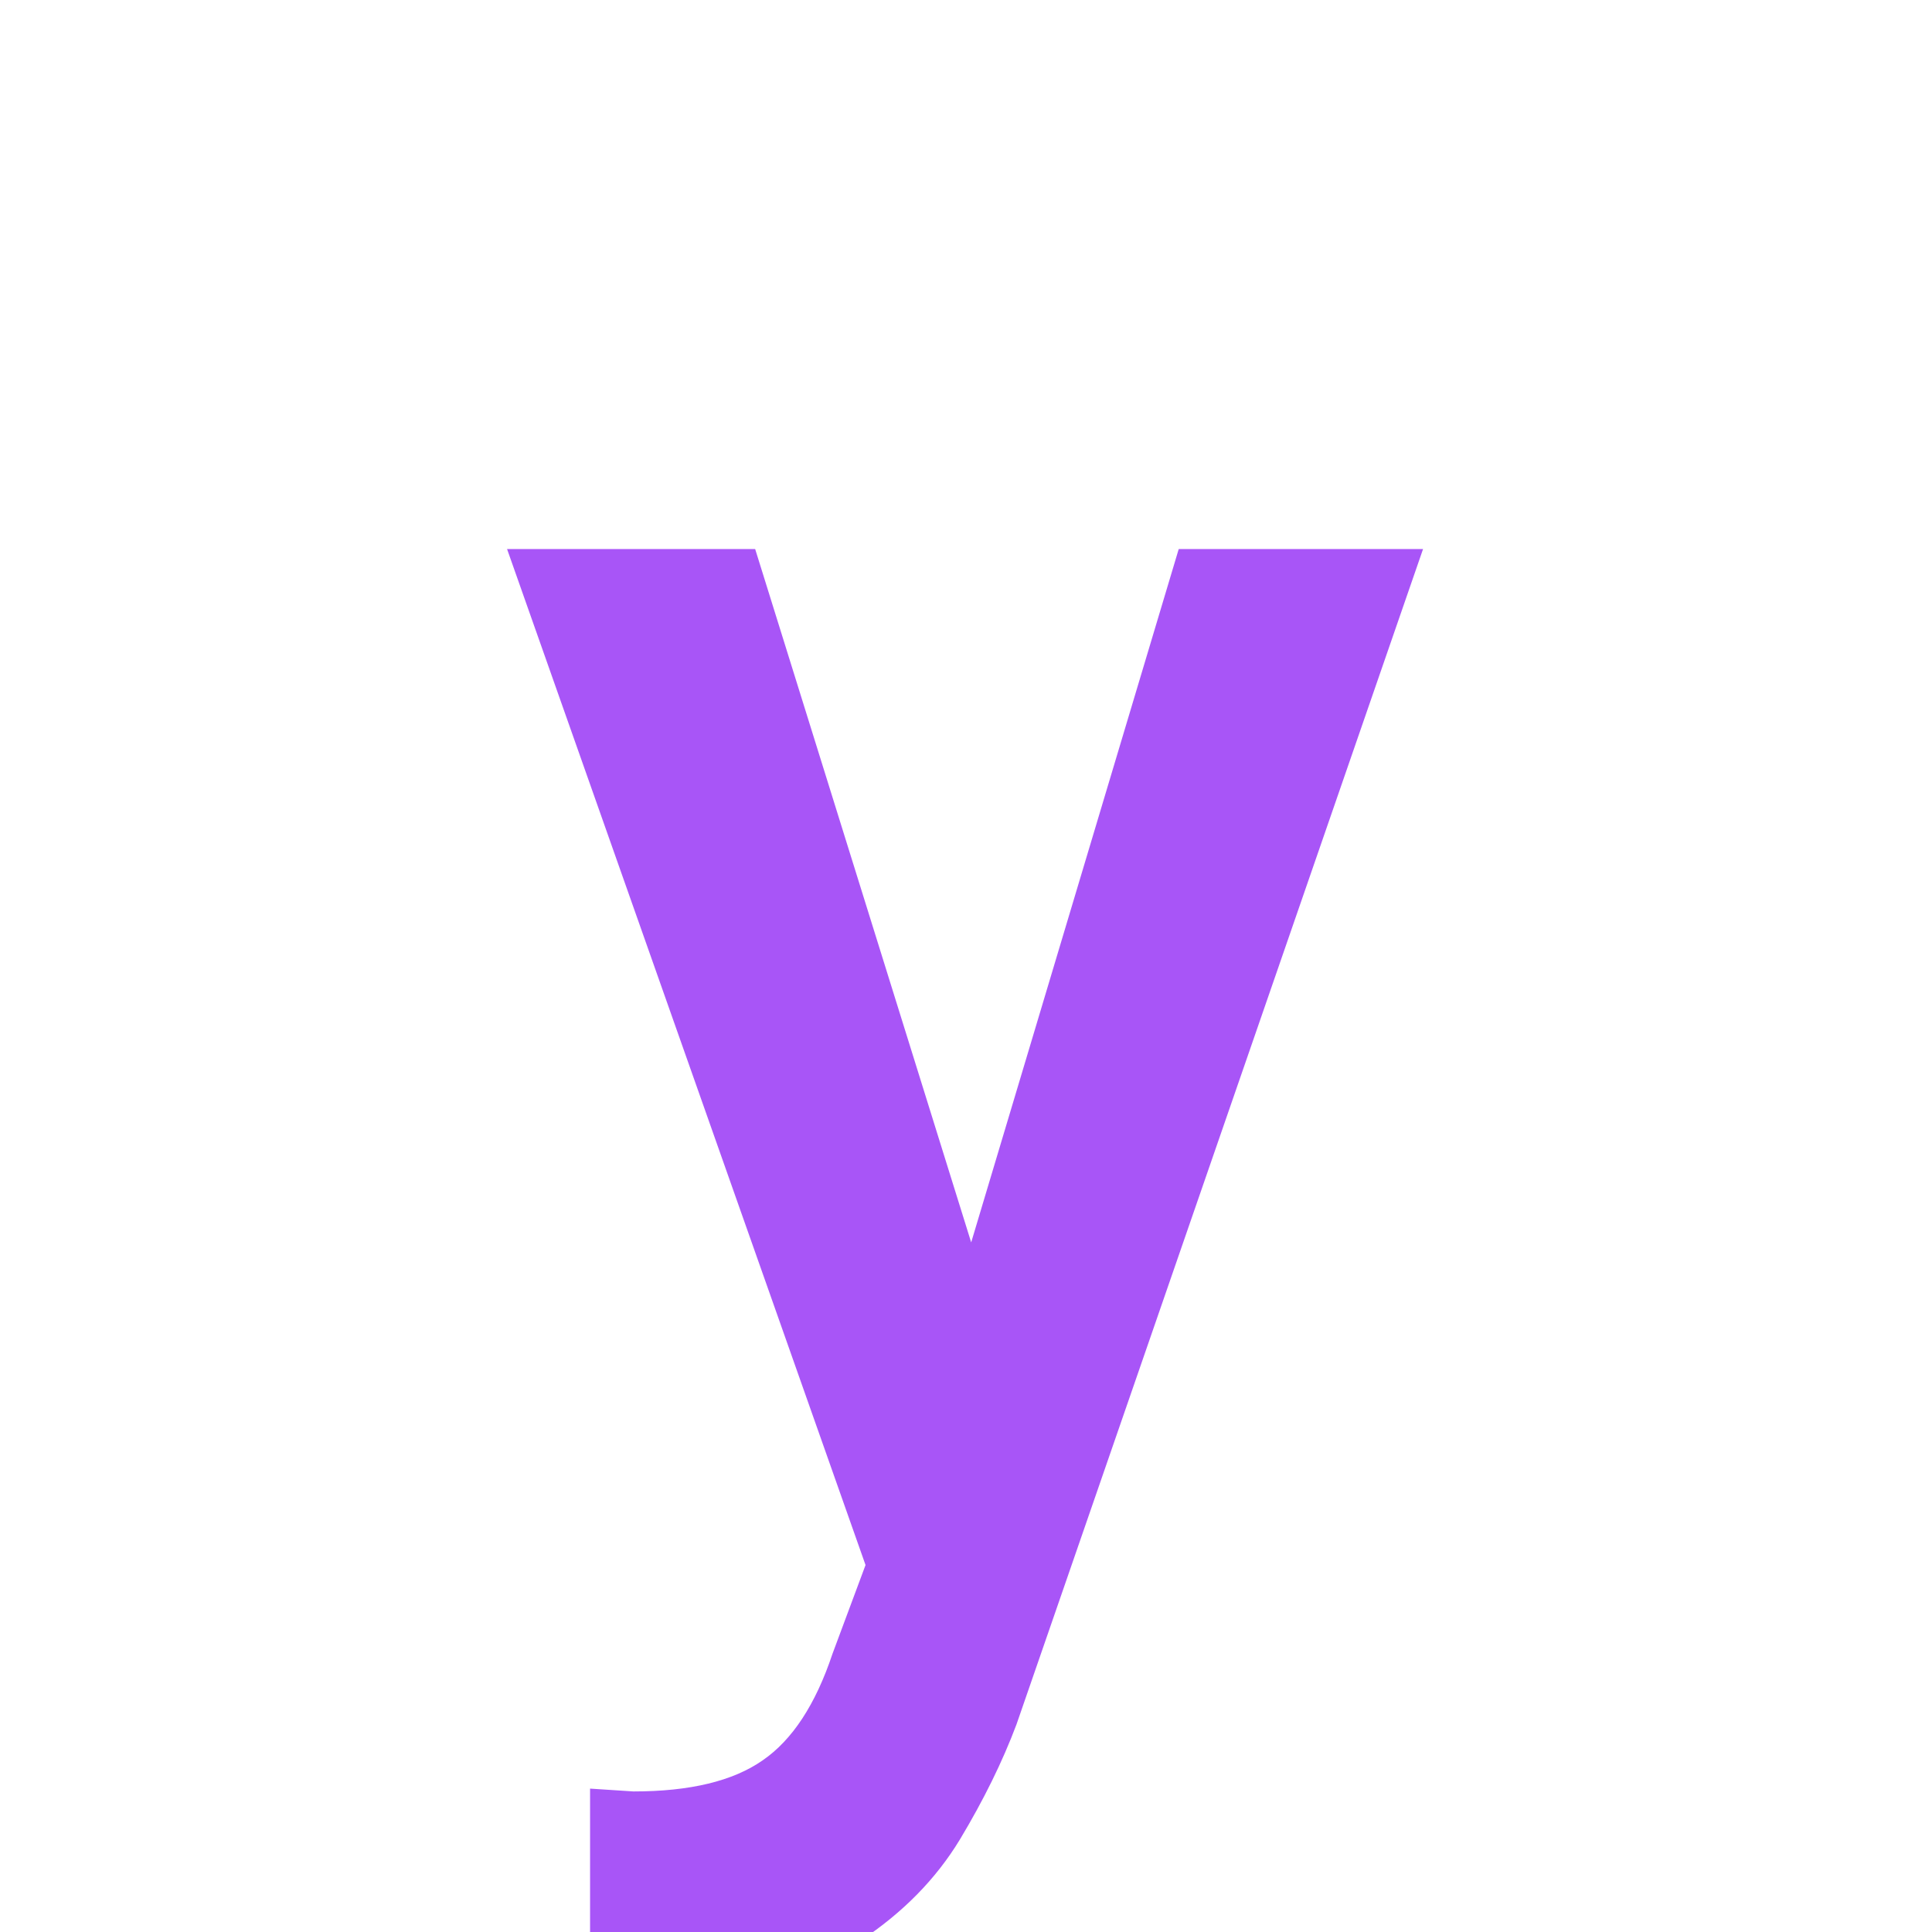
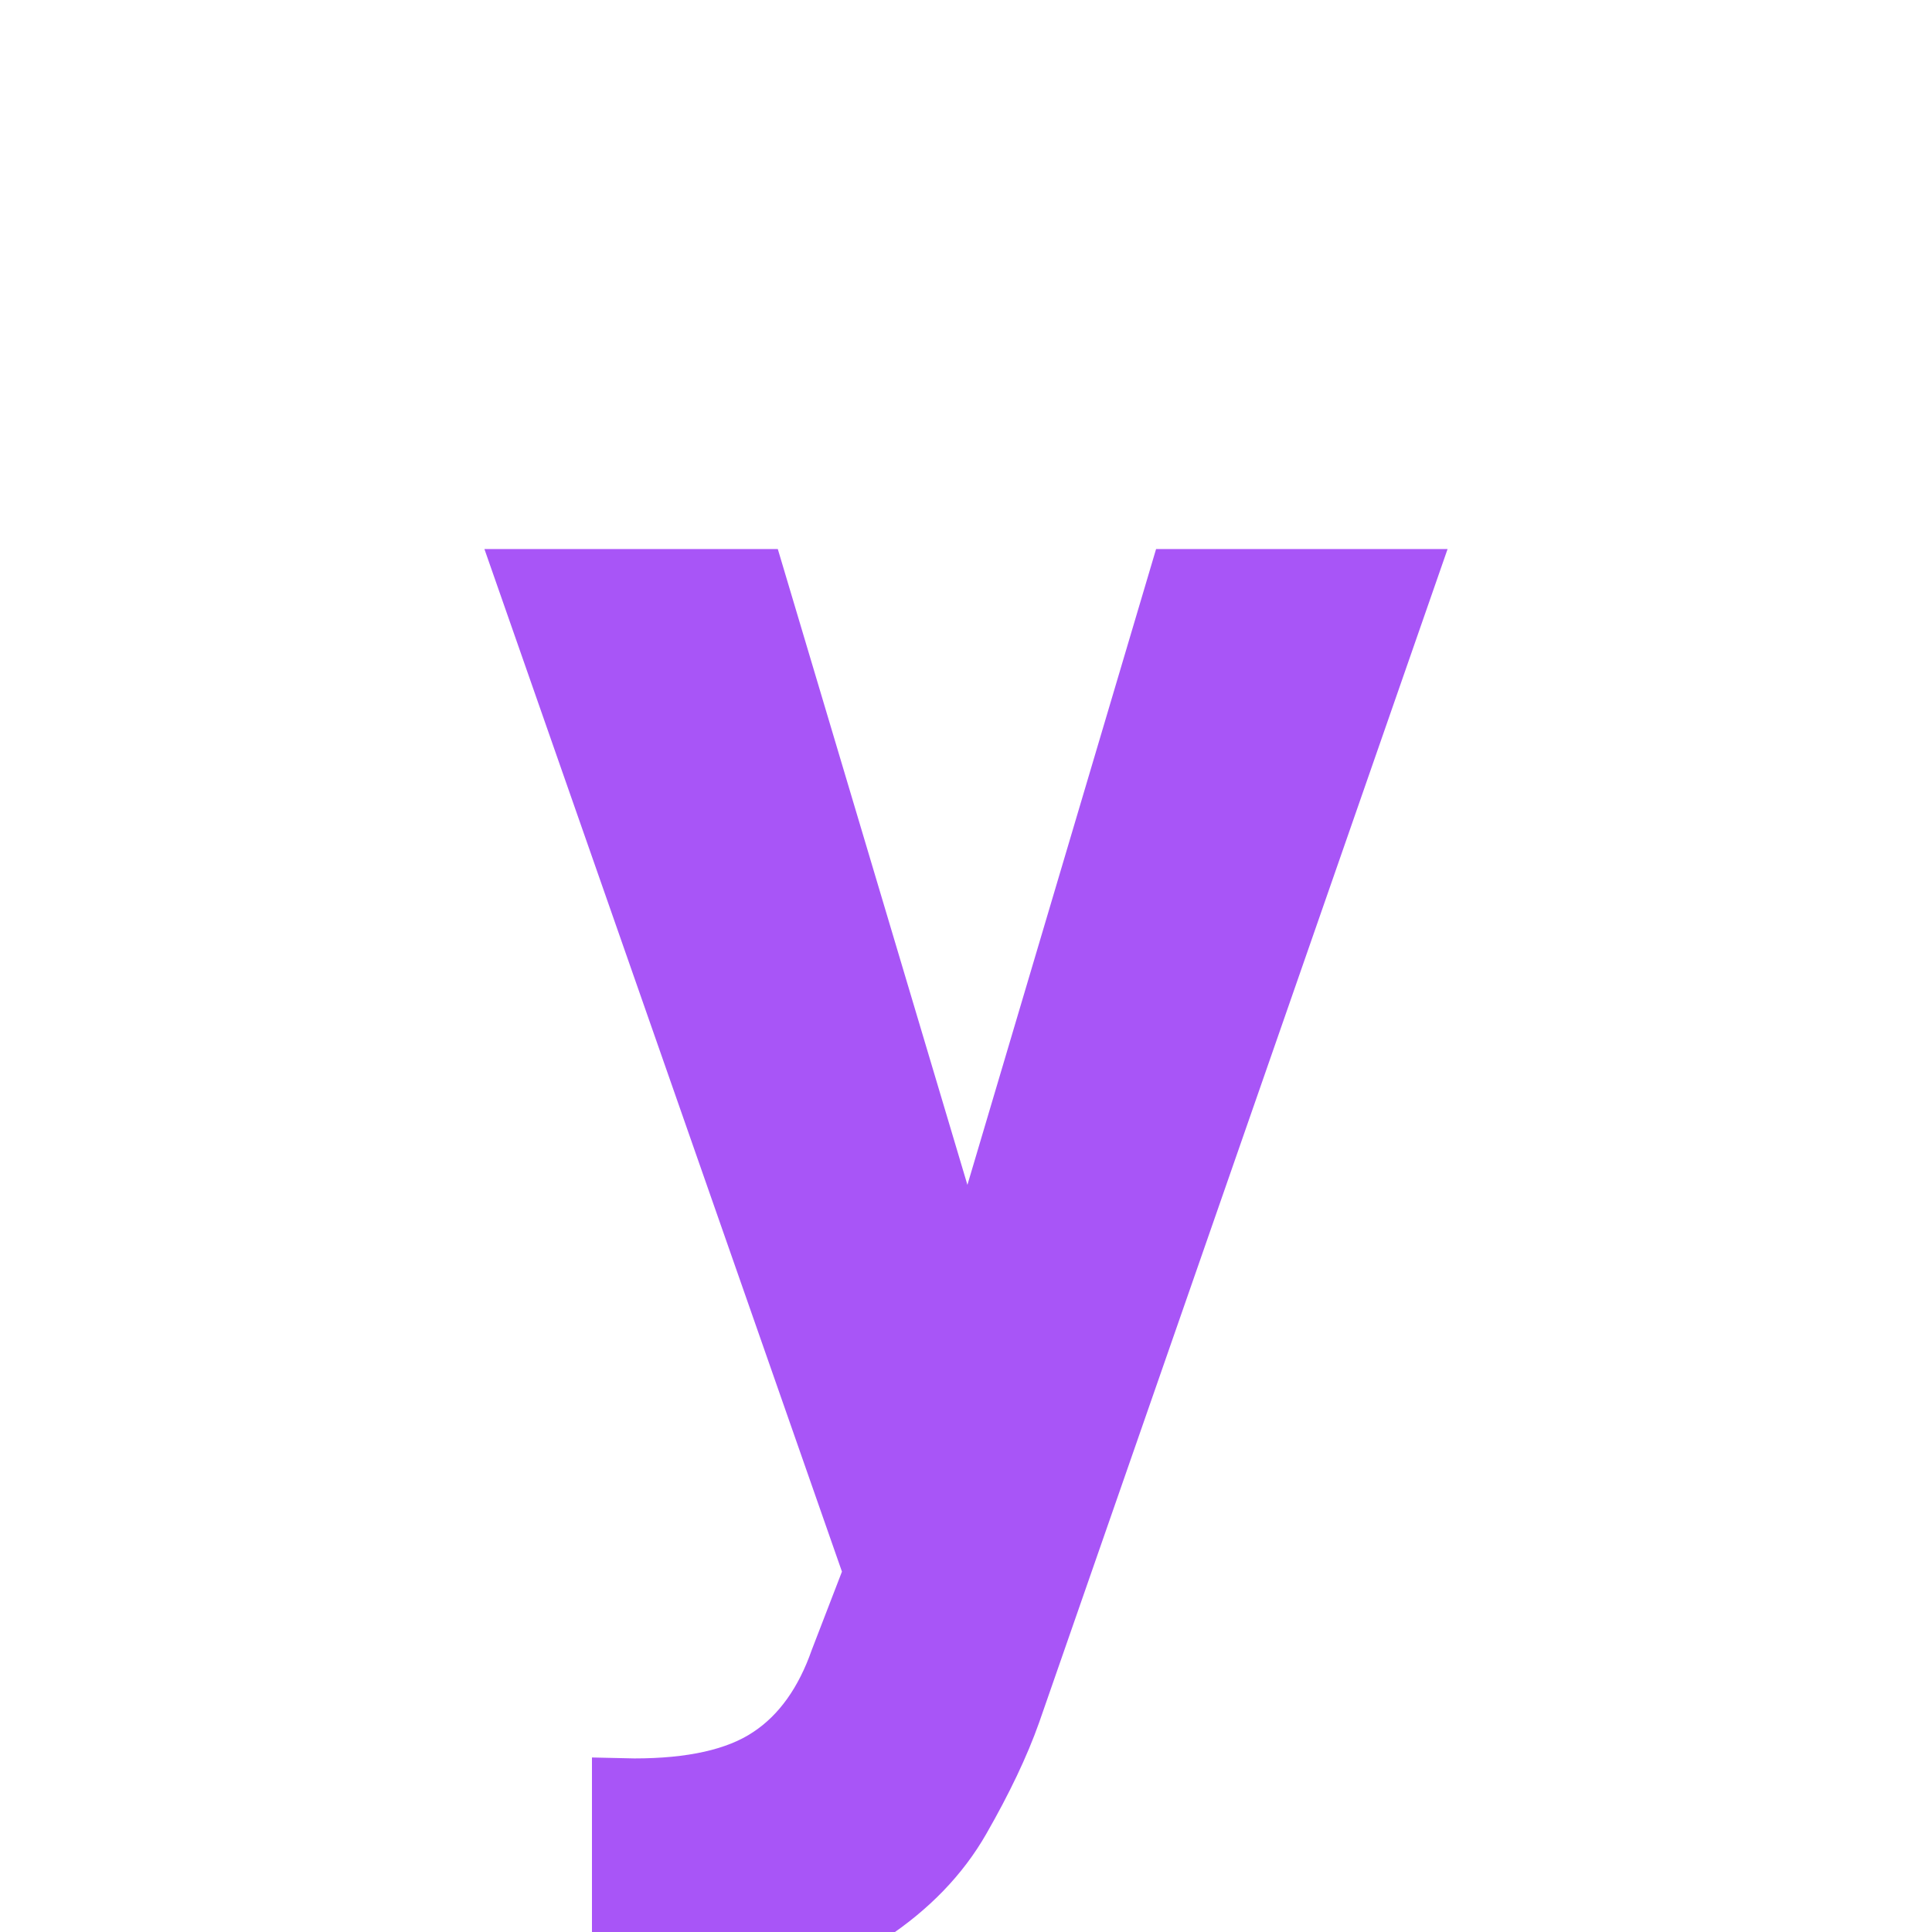
<svg xmlns="http://www.w3.org/2000/svg" viewBox="0 0 32 32" role="img" aria-label="Heuresys mark">
  <defs>
    <style>
      .heuresys-mark-y {
        font-family: 'Exo 2', -apple-system, BlinkMacSystemFont, 'Segoe UI', 'Roboto', sans-serif;
-         font-weight: 500;  /* L16 standalone mark — y come signature glyph */
+         font-weight: 700;  /* L25 same weight as body (no gap) */
        font-size: 32px;
        letter-spacing: 0;  /* L16 letter-spacing naturale */
        fill: #a855f7;
      }
    </style>
  </defs>
  <text x="16" y="26" text-anchor="middle" class="heuresys-mark-y">y</text>
</svg>
